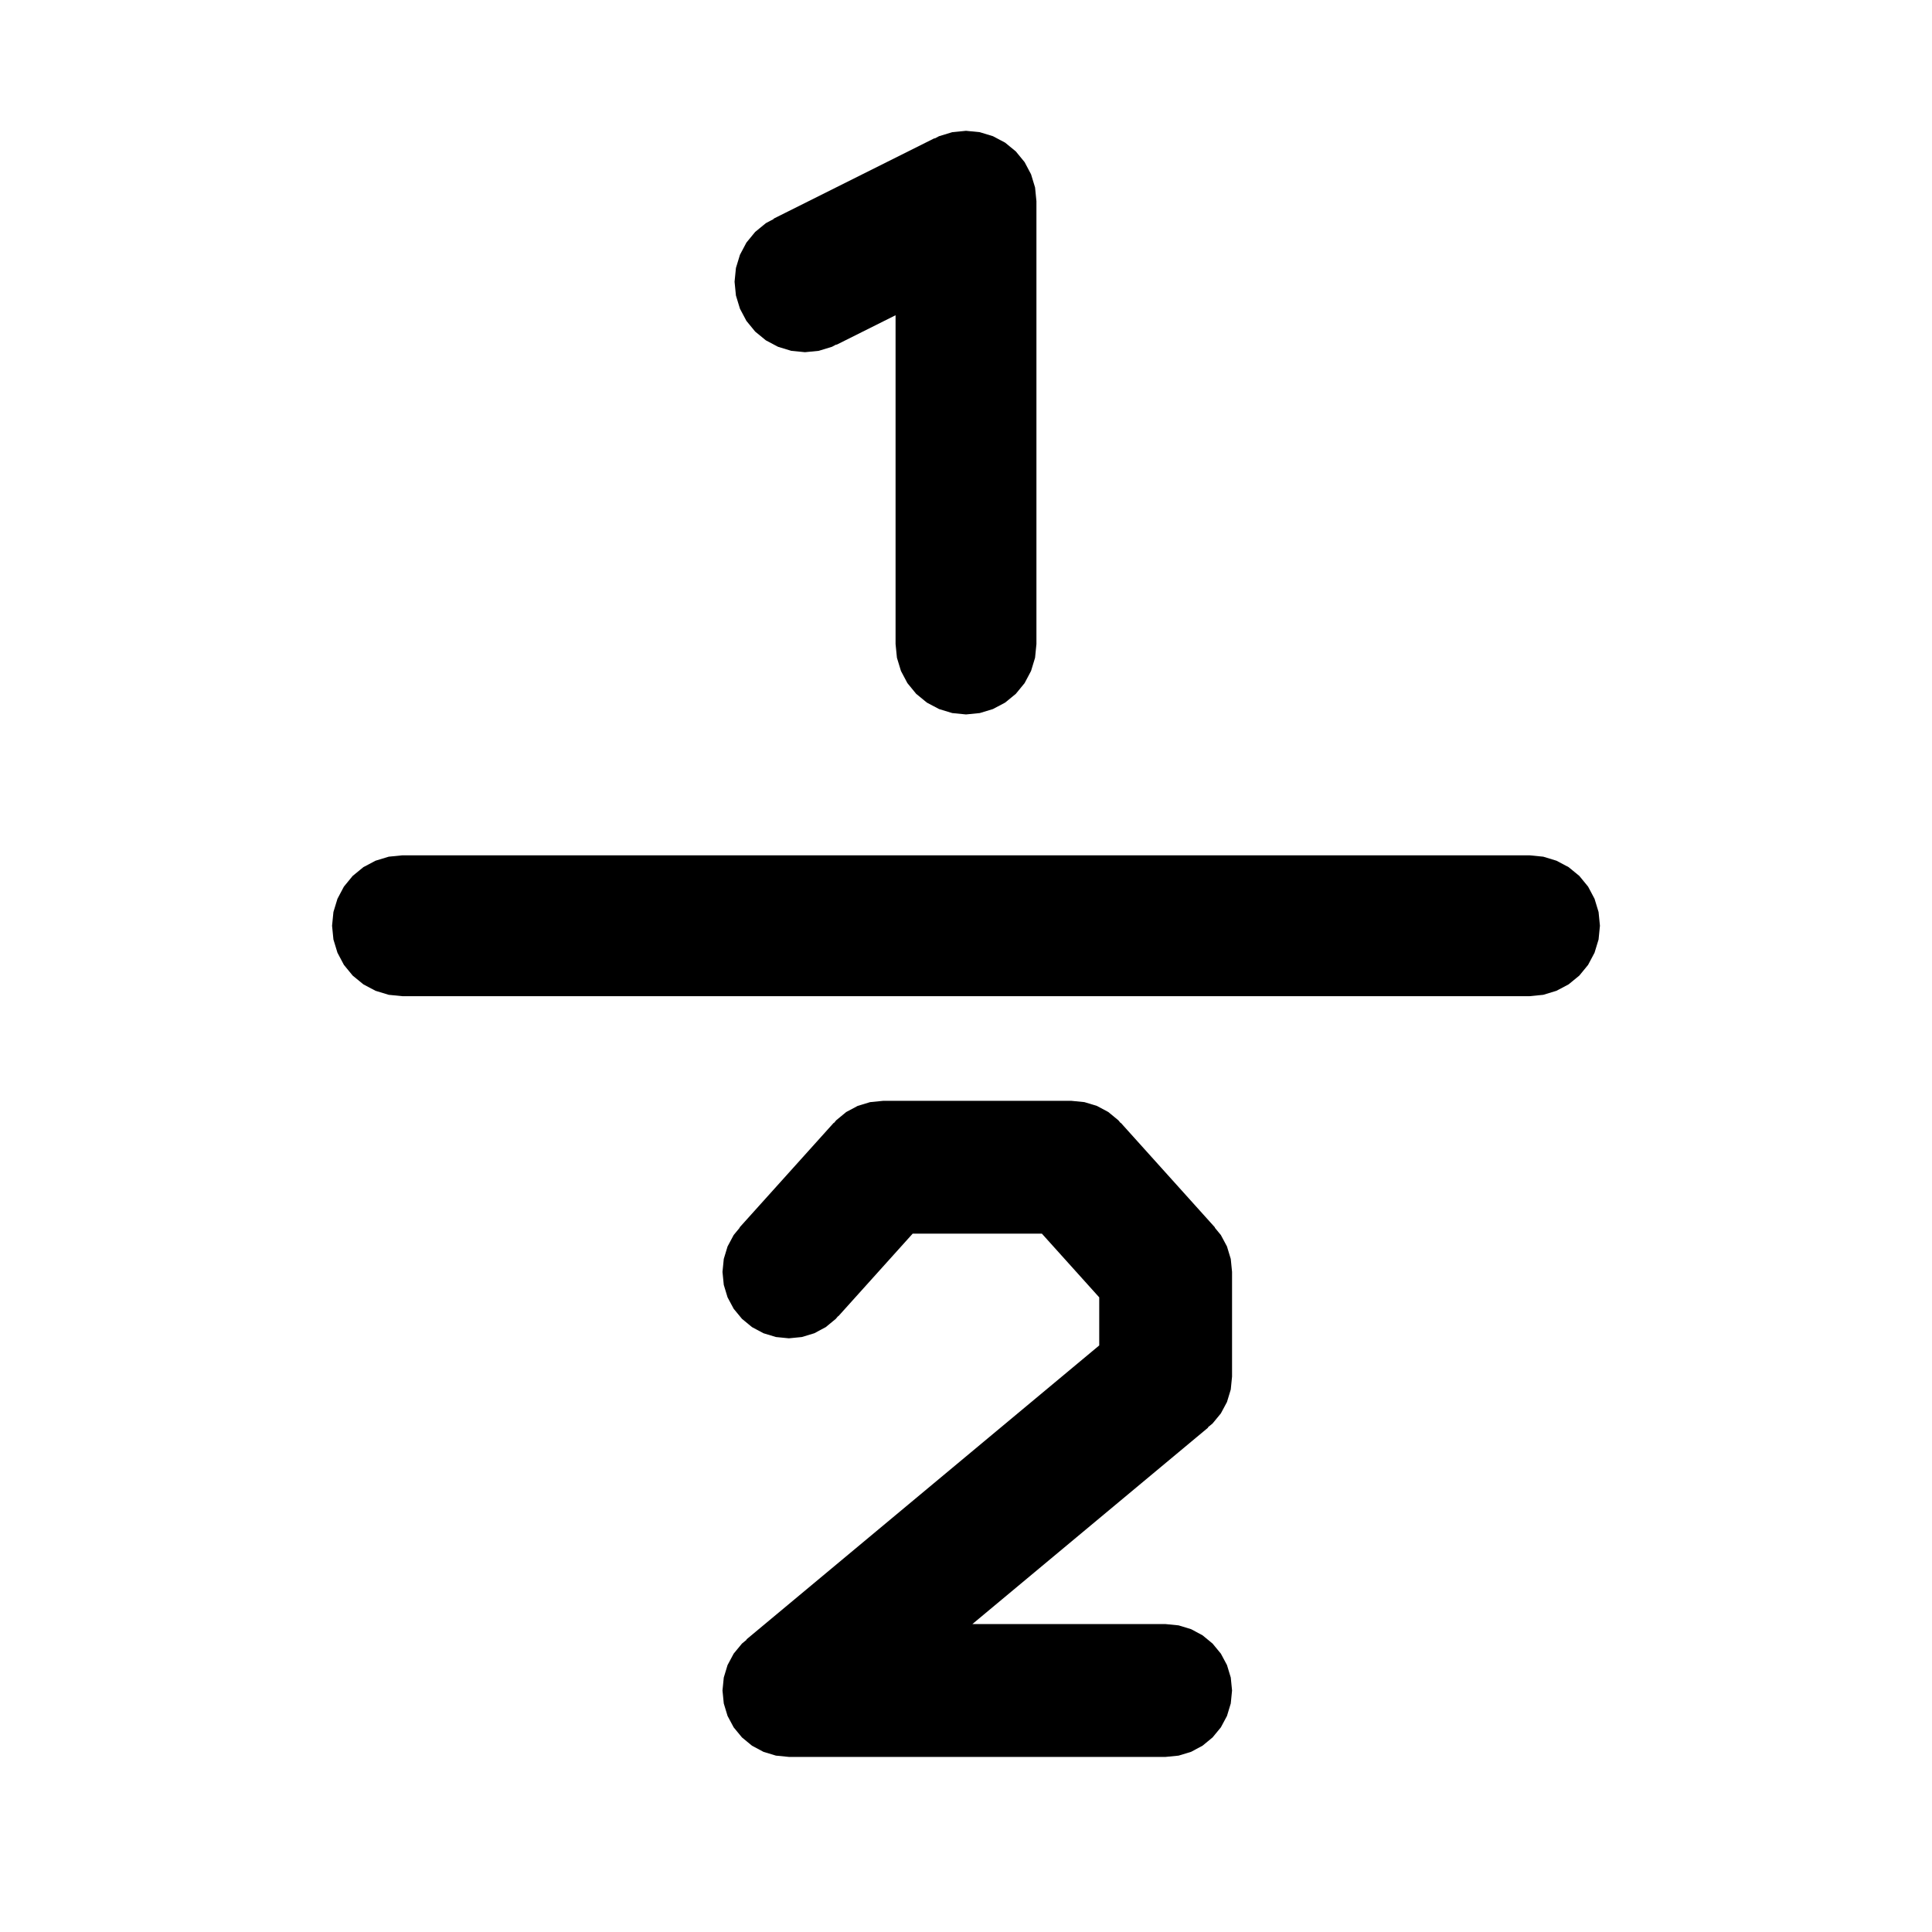
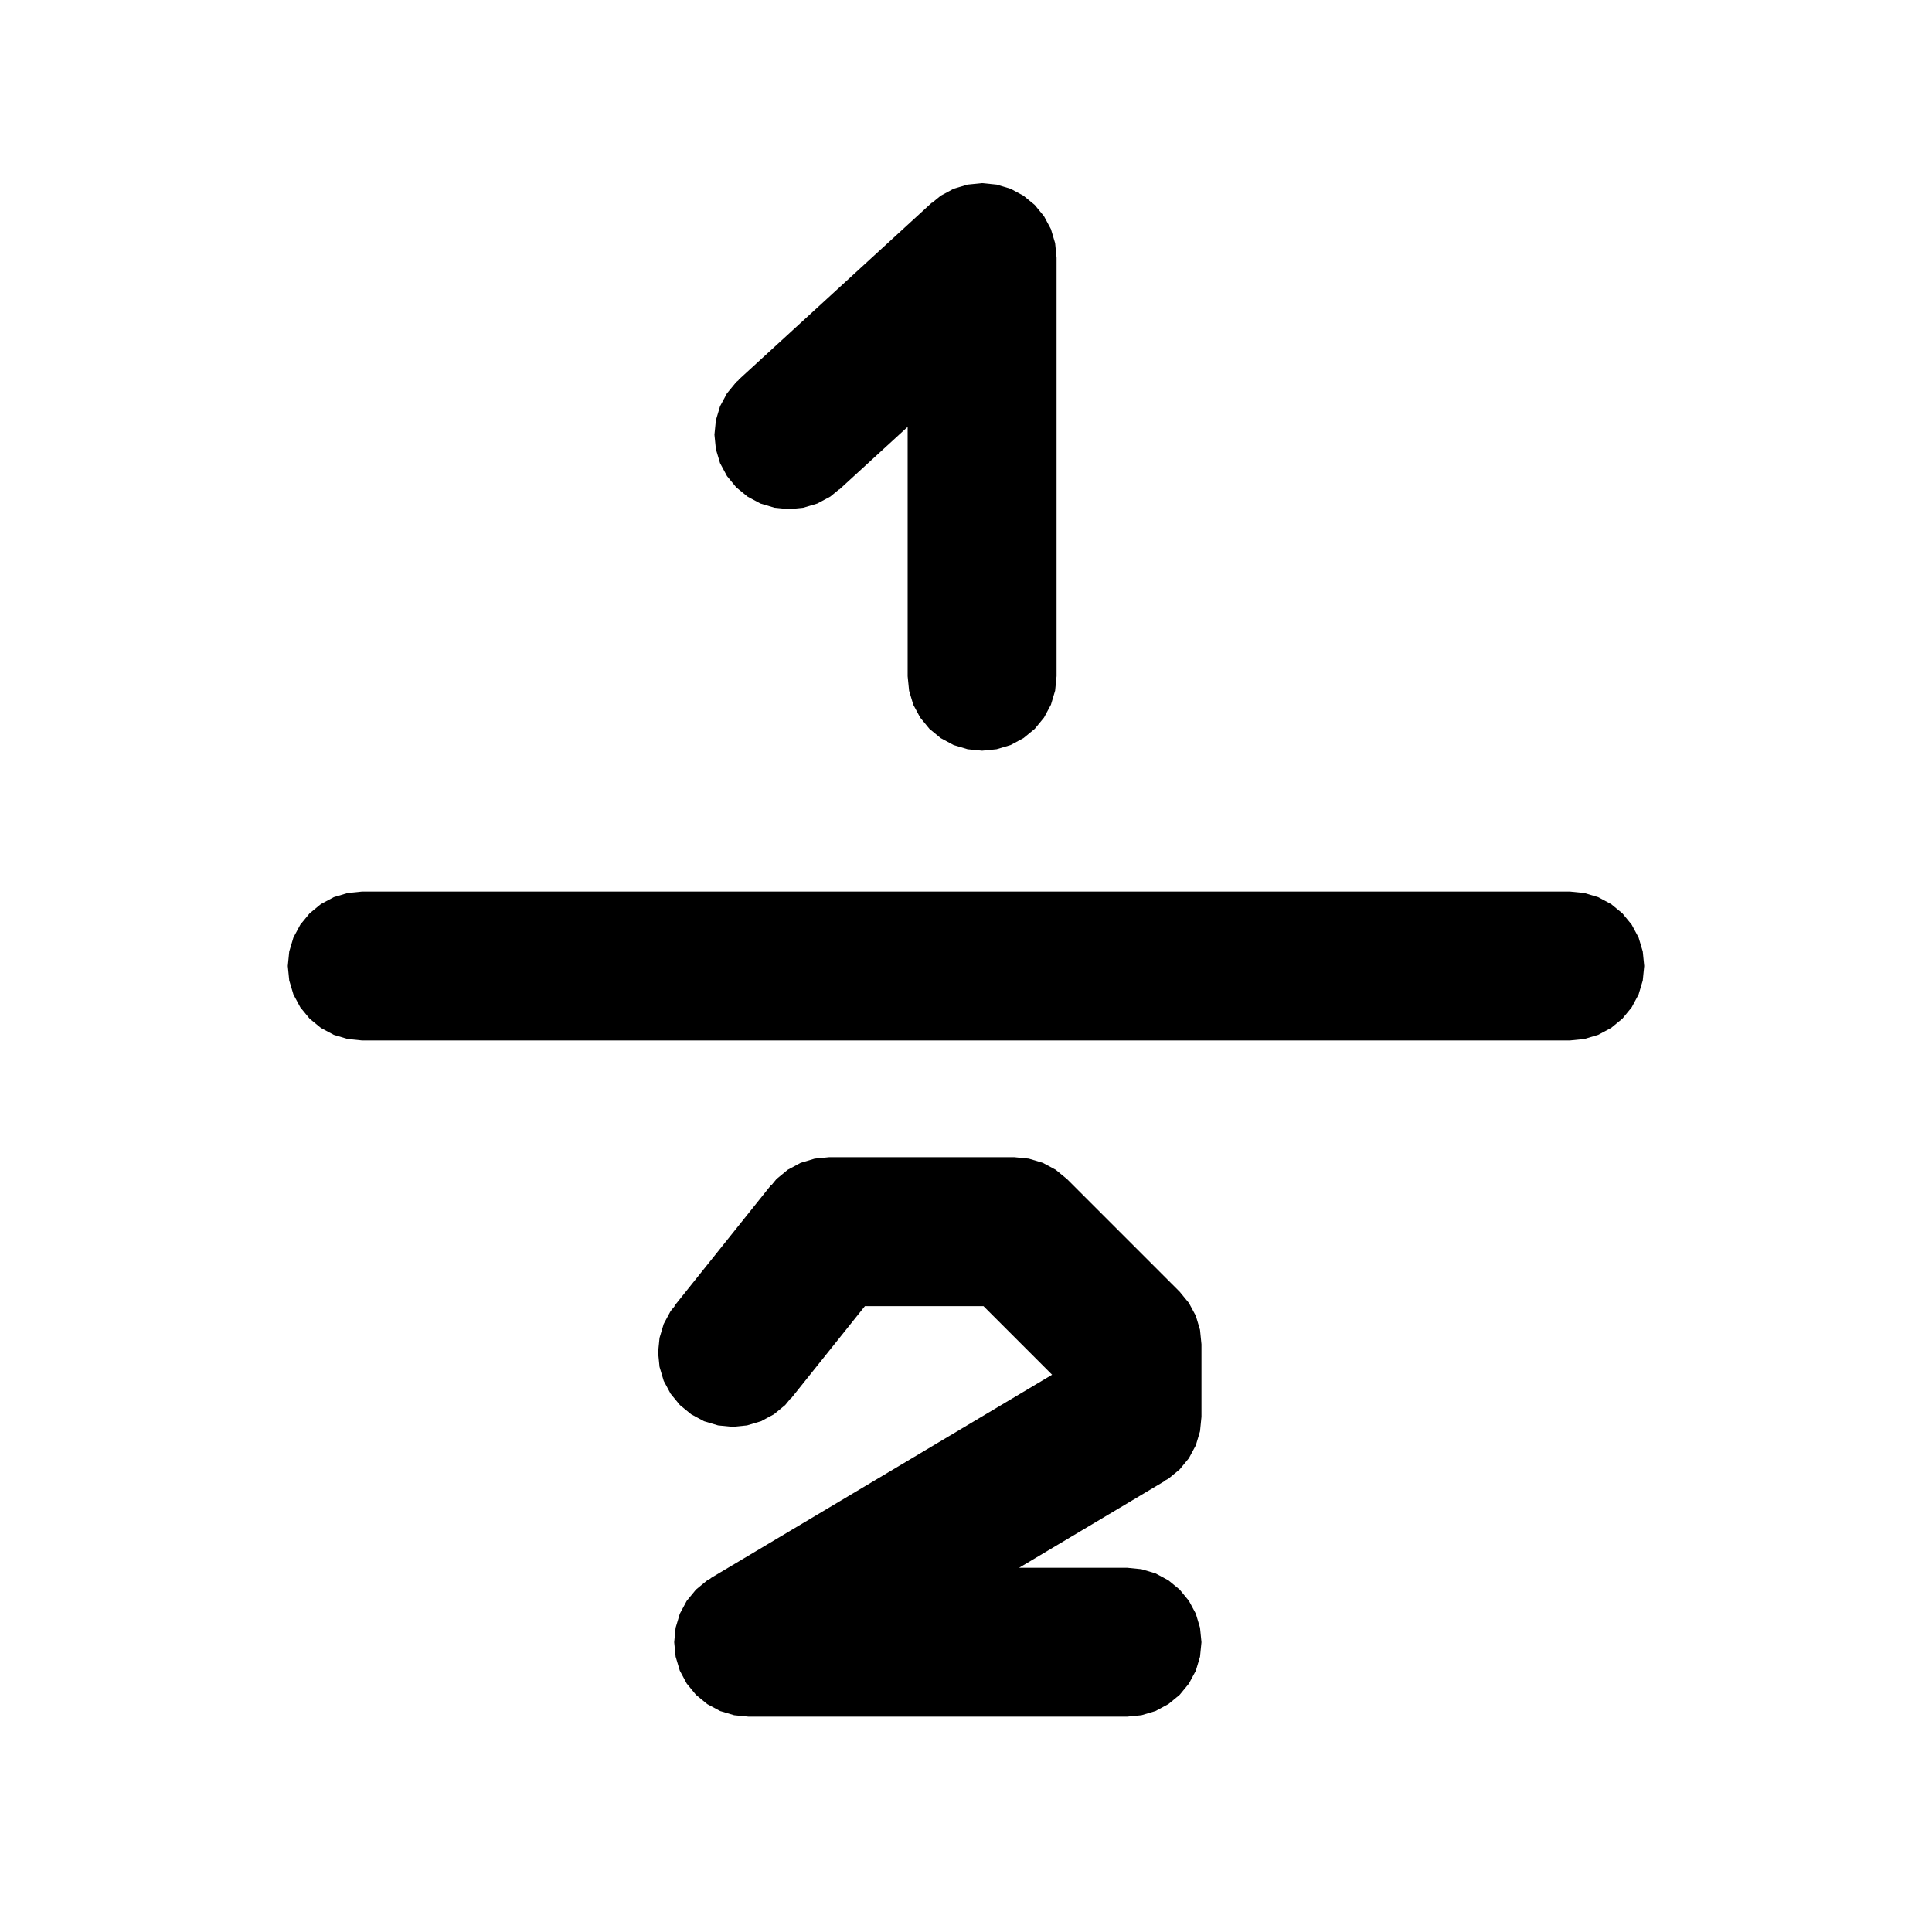
<svg xmlns="http://www.w3.org/2000/svg" width="24" height="24" viewBox="0 0 24 24">
-   <path fill="currentColor" d="M9.609 2.717L11.609 1.717L12.391 3.283L10.391 4.283ZM10.875 3.5L10.858 3.671L10.808 3.835L10.728 3.986L10.619 4.119L10.486 4.228L10.335 4.308L10.171 4.358L10 4.375L9.829 4.358L9.665 4.308L9.514 4.228L9.381 4.119L9.272 3.986L9.192 3.835L9.142 3.671L9.125 3.5L9.142 3.329L9.192 3.165L9.272 3.014L9.381 2.881L9.514 2.772L9.665 2.692L9.829 2.642L10 2.625L10.171 2.642L10.335 2.692L10.486 2.772L10.619 2.881L10.728 3.014L10.808 3.165L10.858 3.329ZM12.875 2.5L12.858 2.671L12.808 2.835L12.728 2.986L12.619 3.119L12.486 3.228L12.335 3.308L12.171 3.358L12 3.375L11.829 3.358L11.665 3.308L11.514 3.228L11.381 3.119L11.272 2.986L11.192 2.835L11.142 2.671L11.125 2.5L11.142 2.329L11.192 2.165L11.272 2.014L11.381 1.881L11.514 1.772L11.665 1.692L11.829 1.642L12 1.625L12.171 1.642L12.335 1.692L12.486 1.772L12.619 1.881L12.728 2.014L12.808 2.165L12.858 2.329ZM12.875 2.5L12.875 8L11.125 8L11.125 2.5ZM12.875 2.5L12.858 2.671L12.808 2.835L12.728 2.986L12.619 3.119L12.486 3.228L12.335 3.308L12.171 3.358L12 3.375L11.829 3.358L11.665 3.308L11.514 3.228L11.381 3.119L11.272 2.986L11.192 2.835L11.142 2.671L11.125 2.5L11.142 2.329L11.192 2.165L11.272 2.014L11.381 1.881L11.514 1.772L11.665 1.692L11.829 1.642L12 1.625L12.171 1.642L12.335 1.692L12.486 1.772L12.619 1.881L12.728 2.014L12.808 2.165L12.858 2.329ZM12.875 8L12.858 8.171L12.808 8.335L12.728 8.486L12.619 8.619L12.486 8.728L12.335 8.808L12.171 8.858L12 8.875L11.829 8.858L11.665 8.808L11.514 8.728L11.381 8.619L11.272 8.486L11.192 8.335L11.142 8.171L11.125 8L11.142 7.829L11.192 7.665L11.272 7.514L11.381 7.381L11.514 7.272L11.665 7.192L11.829 7.142L12 7.125L12.171 7.142L12.335 7.192L12.486 7.272L12.619 7.381L12.728 7.514L12.808 7.665L12.858 7.829ZM5 10.625L19 10.625L19 12.375L5 12.375ZM5.875 11.5L5.858 11.671L5.808 11.835L5.728 11.986L5.619 12.119L5.486 12.228L5.335 12.308L5.171 12.358L5 12.375L4.829 12.358L4.665 12.308L4.514 12.228L4.381 12.119L4.272 11.986L4.192 11.835L4.142 11.671L4.125 11.5L4.142 11.329L4.192 11.165L4.272 11.014L4.381 10.881L4.514 10.772L4.665 10.692L4.829 10.642L5 10.625L5.171 10.642L5.335 10.692L5.486 10.772L5.619 10.881L5.728 11.014L5.808 11.165L5.858 11.329ZM19.875 11.5L19.858 11.671L19.808 11.835L19.728 11.986L19.619 12.119L19.486 12.228L19.335 12.308L19.171 12.358L19 12.375L18.829 12.358L18.665 12.308L18.514 12.228L18.381 12.119L18.272 11.986L18.192 11.835L18.142 11.671L18.125 11.5L18.142 11.329L18.192 11.165L18.272 11.014L18.381 10.881L18.514 10.772L18.665 10.692L18.829 10.642L19 10.625L19.171 10.642L19.335 10.692L19.486 10.772L19.619 10.881L19.728 11.014L19.808 11.165L19.858 11.329ZM9.187 15.248L10.357 13.948L11.583 15.052L10.413 16.352ZM10.625 15.8L10.609 15.961L10.562 16.116L10.486 16.258L10.383 16.383L10.258 16.486L10.116 16.562L9.961 16.609L9.8 16.625L9.639 16.609L9.484 16.562L9.342 16.486L9.217 16.383L9.114 16.258L9.038 16.116L8.991 15.961L8.975 15.8L8.991 15.639L9.038 15.484L9.114 15.342L9.217 15.217L9.342 15.114L9.484 15.038L9.639 14.991L9.8 14.975L9.961 14.991L10.116 15.038L10.258 15.114L10.383 15.217L10.486 15.342L10.562 15.484L10.609 15.639ZM11.795 14.5L11.779 14.661L11.732 14.816L11.656 14.958L11.553 15.083L11.428 15.186L11.286 15.262L11.131 15.309L10.97 15.325L10.809 15.309L10.654 15.262L10.512 15.186L10.387 15.083L10.284 14.958L10.208 14.816L10.161 14.661L10.145 14.5L10.161 14.339L10.208 14.184L10.284 14.042L10.387 13.917L10.512 13.814L10.654 13.738L10.809 13.691L10.97 13.675L11.131 13.691L11.286 13.738L11.428 13.814L11.553 13.917L11.656 14.042L11.732 14.184L11.779 14.339ZM10.97 13.675L13.31 13.675L13.31 15.325L10.97 15.325ZM11.795 14.5L11.779 14.661L11.732 14.816L11.656 14.958L11.553 15.083L11.428 15.186L11.286 15.262L11.131 15.309L10.97 15.325L10.809 15.309L10.654 15.262L10.512 15.186L10.387 15.083L10.284 14.958L10.208 14.816L10.161 14.661L10.145 14.5L10.161 14.339L10.208 14.184L10.284 14.042L10.387 13.917L10.512 13.814L10.654 13.738L10.809 13.691L10.97 13.675L11.131 13.691L11.286 13.738L11.428 13.814L11.553 13.917L11.656 14.042L11.732 14.184L11.779 14.339ZM14.135 14.5L14.119 14.661L14.072 14.816L13.996 14.958L13.893 15.083L13.768 15.186L13.626 15.262L13.471 15.309L13.31 15.325L13.149 15.309L12.994 15.262L12.852 15.186L12.727 15.083L12.624 14.958L12.548 14.816L12.501 14.661L12.485 14.5L12.501 14.339L12.548 14.184L12.624 14.042L12.727 13.917L12.852 13.814L12.994 13.738L13.149 13.691L13.31 13.675L13.471 13.691L13.626 13.738L13.768 13.814L13.893 13.917L13.996 14.042L14.072 14.184L14.119 14.339ZM13.923 13.948L15.093 15.248L13.867 16.352L12.697 15.052ZM14.135 14.5L14.119 14.661L14.072 14.816L13.996 14.958L13.893 15.083L13.768 15.186L13.626 15.262L13.471 15.309L13.31 15.325L13.149 15.309L12.994 15.262L12.852 15.186L12.727 15.083L12.624 14.958L12.548 14.816L12.501 14.661L12.485 14.5L12.501 14.339L12.548 14.184L12.624 14.042L12.727 13.917L12.852 13.814L12.994 13.738L13.149 13.691L13.31 13.675L13.471 13.691L13.626 13.738L13.768 13.814L13.893 13.917L13.996 14.042L14.072 14.184L14.119 14.339ZM15.305 15.8L15.289 15.961L15.242 16.116L15.166 16.258L15.063 16.383L14.938 16.486L14.796 16.562L14.641 16.609L14.48 16.625L14.319 16.609L14.164 16.562L14.022 16.486L13.897 16.383L13.794 16.258L13.718 16.116L13.671 15.961L13.655 15.8L13.671 15.639L13.718 15.484L13.794 15.342L13.897 15.217L14.022 15.114L14.164 15.038L14.319 14.991L14.48 14.975L14.641 14.991L14.796 15.038L14.938 15.114L15.063 15.217L15.166 15.342L15.242 15.484L15.289 15.639ZM15.305 15.8L15.305 17.1L13.655 17.1L13.655 15.8ZM15.305 15.8L15.289 15.961L15.242 16.116L15.166 16.258L15.063 16.383L14.938 16.486L14.796 16.562L14.641 16.609L14.48 16.625L14.319 16.609L14.164 16.562L14.022 16.486L13.897 16.383L13.794 16.258L13.718 16.116L13.671 15.961L13.655 15.8L13.671 15.639L13.718 15.484L13.794 15.342L13.897 15.217L14.022 15.114L14.164 15.038L14.319 14.991L14.48 14.975L14.641 14.991L14.796 15.038L14.938 15.114L15.063 15.217L15.166 15.342L15.242 15.484L15.289 15.639ZM15.305 17.1L15.289 17.261L15.242 17.416L15.166 17.558L15.063 17.683L14.938 17.786L14.796 17.862L14.641 17.909L14.48 17.925L14.319 17.909L14.164 17.862L14.022 17.786L13.897 17.683L13.794 17.558L13.718 17.416L13.671 17.261L13.655 17.1L13.671 16.939L13.718 16.784L13.794 16.642L13.897 16.517L14.022 16.414L14.164 16.338L14.319 16.291L14.48 16.275L14.641 16.291L14.796 16.338L14.938 16.414L15.063 16.517L15.166 16.642L15.242 16.784L15.289 16.939ZM15.008 17.734L10.328 21.634L9.272 20.366L13.952 16.466ZM15.305 17.1L15.289 17.261L15.242 17.416L15.166 17.558L15.063 17.683L14.938 17.786L14.796 17.862L14.641 17.909L14.48 17.925L14.319 17.909L14.164 17.862L14.022 17.786L13.897 17.683L13.794 17.558L13.718 17.416L13.671 17.261L13.655 17.1L13.671 16.939L13.718 16.784L13.794 16.642L13.897 16.517L14.022 16.414L14.164 16.338L14.319 16.291L14.48 16.275L14.641 16.291L14.796 16.338L14.938 16.414L15.063 16.517L15.166 16.642L15.242 16.784L15.289 16.939ZM10.625 21L10.609 21.161L10.562 21.316L10.486 21.458L10.383 21.583L10.258 21.686L10.116 21.762L9.961 21.809L9.8 21.825L9.639 21.809L9.484 21.762L9.342 21.686L9.217 21.583L9.114 21.458L9.038 21.316L8.991 21.161L8.975 21L8.991 20.839L9.038 20.684L9.114 20.542L9.217 20.417L9.342 20.314L9.484 20.238L9.639 20.191L9.8 20.175L9.961 20.191L10.116 20.238L10.258 20.314L10.383 20.417L10.486 20.542L10.562 20.684L10.609 20.839ZM9.8 20.175L14.48 20.175L14.48 21.825L9.8 21.825ZM10.625 21L10.609 21.161L10.562 21.316L10.486 21.458L10.383 21.583L10.258 21.686L10.116 21.762L9.961 21.809L9.8 21.825L9.639 21.809L9.484 21.762L9.342 21.686L9.217 21.583L9.114 21.458L9.038 21.316L8.991 21.161L8.975 21L8.991 20.839L9.038 20.684L9.114 20.542L9.217 20.417L9.342 20.314L9.484 20.238L9.639 20.191L9.8 20.175L9.961 20.191L10.116 20.238L10.258 20.314L10.383 20.417L10.486 20.542L10.562 20.684L10.609 20.839ZM15.305 21L15.289 21.161L15.242 21.316L15.166 21.458L15.063 21.583L14.938 21.686L14.796 21.762L14.641 21.809L14.48 21.825L14.319 21.809L14.164 21.762L14.022 21.686L13.897 21.583L13.794 21.458L13.718 21.316L13.671 21.161L13.655 21L13.671 20.839L13.718 20.684L13.794 20.542L13.897 20.417L14.022 20.314L14.164 20.238L14.319 20.191L14.48 20.175L14.641 20.191L14.796 20.238L14.938 20.314L15.063 20.417L15.166 20.542L15.242 20.684L15.289 20.839Z" />
+   <path fill="currentColor" d="M9.175 4.718L11.575 2.518L12.825 3.882L10.425 6.082ZM10.725 5.4L10.707 5.58L10.655 5.754L10.569 5.914L10.454 6.054L10.314 6.169L10.154 6.255L9.98 6.307L9.8 6.325L9.62 6.307L9.446 6.255L9.286 6.169L9.146 6.054L9.031 5.914L8.945 5.754L8.893 5.58L8.875 5.4L8.893 5.22L8.945 5.046L9.031 4.886L9.146 4.746L9.286 4.631L9.446 4.545L9.62 4.493L9.8 4.475L9.98 4.493L10.154 4.545L10.314 4.631L10.454 4.746L10.569 4.886L10.655 5.046L10.707 5.22ZM13.125 3.2L13.107 3.38L13.055 3.554L12.969 3.714L12.854 3.854L12.714 3.969L12.554 4.055L12.38 4.107L12.2 4.125L12.02 4.107L11.846 4.055L11.686 3.969L11.546 3.854L11.431 3.714L11.345 3.554L11.293 3.38L11.275 3.2L11.293 3.02L11.345 2.846L11.431 2.686L11.546 2.546L11.686 2.431L11.846 2.345L12.02 2.293L12.2 2.275L12.38 2.293L12.554 2.345L12.714 2.431L12.854 2.546L12.969 2.686L13.055 2.846L13.107 3.02ZM13.125 3.2L13.125 8.4L11.275 8.4L11.275 3.2ZM13.125 3.2L13.107 3.38L13.055 3.554L12.969 3.714L12.854 3.854L12.714 3.969L12.554 4.055L12.38 4.107L12.2 4.125L12.02 4.107L11.846 4.055L11.686 3.969L11.546 3.854L11.431 3.714L11.345 3.554L11.293 3.38L11.275 3.2L11.293 3.02L11.345 2.846L11.431 2.686L11.546 2.546L11.686 2.431L11.846 2.345L12.02 2.293L12.2 2.275L12.38 2.293L12.554 2.345L12.714 2.431L12.854 2.546L12.969 2.686L13.055 2.846L13.107 3.02ZM13.125 8.4L13.107 8.58L13.055 8.754L12.969 8.914L12.854 9.054L12.714 9.169L12.554 9.255L12.38 9.307L12.2 9.325L12.02 9.307L11.846 9.255L11.686 9.169L11.546 9.054L11.431 8.914L11.345 8.754L11.293 8.58L11.275 8.4L11.293 8.22L11.345 8.046L11.431 7.886L11.546 7.746L11.686 7.631L11.846 7.545L12.02 7.493L12.2 7.475L12.38 7.493L12.554 7.545L12.714 7.631L12.854 7.746L12.969 7.886L13.055 8.046L13.107 8.22ZM4.5 11.075L19.5 11.075L19.5 12.925L4.5 12.925ZM5.425 12L5.407 12.18L5.355 12.354L5.269 12.514L5.154 12.654L5.014 12.769L4.854 12.855L4.68 12.907L4.5 12.925L4.32 12.907L4.146 12.855L3.986 12.769L3.846 12.654L3.731 12.514L3.645 12.354L3.593 12.18L3.575 12L3.593 11.82L3.645 11.646L3.731 11.486L3.846 11.346L3.986 11.231L4.146 11.145L4.32 11.093L4.5 11.075L4.68 11.093L4.854 11.145L5.014 11.231L5.154 11.346L5.269 11.486L5.355 11.646L5.407 11.82ZM20.425 12L20.407 12.18L20.355 12.354L20.269 12.514L20.154 12.654L20.014 12.769L19.854 12.855L19.68 12.907L19.5 12.925L19.32 12.907L19.146 12.855L18.986 12.769L18.846 12.654L18.731 12.514L18.645 12.354L18.593 12.18L18.575 12L18.593 11.82L18.645 11.646L18.731 11.486L18.846 11.346L18.986 11.231L19.146 11.145L19.32 11.093L19.5 11.075L19.68 11.093L19.854 11.145L20.014 11.231L20.154 11.346L20.269 11.486L20.355 11.646L20.407 11.82ZM8.378 16.222L9.578 14.722L11.022 15.878L9.822 17.378ZM10.025 16.8L10.007 16.98L9.955 17.154L9.869 17.314L9.754 17.454L9.614 17.569L9.454 17.655L9.28 17.707L9.1 17.725L8.92 17.707L8.746 17.655L8.586 17.569L8.446 17.454L8.331 17.314L8.245 17.154L8.193 16.98L8.175 16.8L8.193 16.62L8.245 16.446L8.331 16.286L8.446 16.146L8.586 16.031L8.746 15.945L8.92 15.893L9.1 15.875L9.28 15.893L9.454 15.945L9.614 16.031L9.754 16.146L9.869 16.286L9.955 16.446L10.007 16.62ZM11.225 15.3L11.207 15.48L11.155 15.654L11.069 15.814L10.954 15.954L10.814 16.069L10.654 16.155L10.48 16.207L10.3 16.225L10.12 16.207L9.946 16.155L9.786 16.069L9.646 15.954L9.531 15.814L9.445 15.654L9.393 15.48L9.375 15.3L9.393 15.12L9.445 14.946L9.531 14.786L9.646 14.646L9.786 14.531L9.946 14.445L10.12 14.393L10.3 14.375L10.48 14.393L10.654 14.445L10.814 14.531L10.954 14.646L11.069 14.786L11.155 14.946L11.207 15.12ZM10.3 14.375L12.6 14.375L12.6 16.225L10.3 16.225ZM11.225 15.3L11.207 15.48L11.155 15.654L11.069 15.814L10.954 15.954L10.814 16.069L10.654 16.155L10.48 16.207L10.3 16.225L10.12 16.207L9.946 16.155L9.786 16.069L9.646 15.954L9.531 15.814L9.445 15.654L9.393 15.48L9.375 15.3L9.393 15.12L9.445 14.946L9.531 14.786L9.646 14.646L9.786 14.531L9.946 14.445L10.12 14.393L10.3 14.375L10.48 14.393L10.654 14.445L10.814 14.531L10.954 14.646L11.069 14.786L11.155 14.946L11.207 15.12ZM13.525 15.3L13.507 15.48L13.455 15.654L13.369 15.814L13.254 15.954L13.114 16.069L12.954 16.155L12.78 16.207L12.6 16.225L12.42 16.207L12.246 16.155L12.086 16.069L11.946 15.954L11.831 15.814L11.745 15.654L11.693 15.48L11.675 15.3L11.693 15.12L11.745 14.946L11.831 14.786L11.946 14.646L12.086 14.531L12.246 14.445L12.42 14.393L12.6 14.375L12.78 14.393L12.954 14.445L13.114 14.531L13.254 14.646L13.369 14.786L13.455 14.946L13.507 15.12ZM13.254 14.646L14.654 16.046L13.346 17.354L11.946 15.954ZM13.525 15.3L13.507 15.48L13.455 15.654L13.369 15.814L13.254 15.954L13.114 16.069L12.954 16.155L12.78 16.207L12.6 16.225L12.42 16.207L12.246 16.155L12.086 16.069L11.946 15.954L11.831 15.814L11.745 15.654L11.693 15.48L11.675 15.3L11.693 15.12L11.745 14.946L11.831 14.786L11.946 14.646L12.086 14.531L12.246 14.445L12.42 14.393L12.6 14.375L12.78 14.393L12.954 14.445L13.114 14.531L13.254 14.646L13.369 14.786L13.455 14.946L13.507 15.12ZM14.925 16.7L14.907 16.88L14.855 17.054L14.769 17.214L14.654 17.354L14.514 17.469L14.354 17.555L14.18 17.607L14 17.625L13.82 17.607L13.646 17.555L13.486 17.469L13.346 17.354L13.231 17.214L13.145 17.054L13.093 16.88L13.075 16.7L13.093 16.52L13.145 16.346L13.231 16.186L13.346 16.046L13.486 15.931L13.646 15.845L13.82 15.793L14 15.775L14.18 15.793L14.354 15.845L14.514 15.931L14.654 16.046L14.769 16.186L14.855 16.346L14.907 16.52ZM14.925 16.7L14.925 17.6L13.075 17.6L13.075 16.7ZM14.925 16.7L14.907 16.88L14.855 17.054L14.769 17.214L14.654 17.354L14.514 17.469L14.354 17.555L14.18 17.607L14 17.625L13.82 17.607L13.646 17.555L13.486 17.469L13.346 17.354L13.231 17.214L13.145 17.054L13.093 16.88L13.075 16.7L13.093 16.52L13.145 16.346L13.231 16.186L13.346 16.046L13.486 15.931L13.646 15.845L13.82 15.793L14 15.775L14.18 15.793L14.354 15.845L14.514 15.931L14.654 16.046L14.769 16.186L14.855 16.346L14.907 16.52ZM14.925 17.6L14.907 17.78L14.855 17.954L14.769 18.114L14.654 18.254L14.514 18.369L14.354 18.455L14.18 18.507L14 18.525L13.82 18.507L13.646 18.455L13.486 18.369L13.346 18.254L13.231 18.114L13.145 17.954L13.093 17.78L13.075 17.6L13.093 17.42L13.145 17.246L13.231 17.086L13.346 16.946L13.486 16.831L13.646 16.745L13.82 16.693L14 16.675L14.18 16.693L14.354 16.745L14.514 16.831L14.654 16.946L14.769 17.086L14.855 17.246L14.907 17.42ZM14.473 18.395L9.773 21.195L8.827 19.605L13.527 16.805ZM14.925 17.6L14.907 17.78L14.855 17.954L14.769 18.114L14.654 18.254L14.514 18.369L14.354 18.455L14.18 18.507L14 18.525L13.82 18.507L13.646 18.455L13.486 18.369L13.346 18.254L13.231 18.114L13.145 17.954L13.093 17.78L13.075 17.6L13.093 17.42L13.145 17.246L13.231 17.086L13.346 16.946L13.486 16.831L13.646 16.745L13.82 16.693L14 16.675L14.18 16.693L14.354 16.745L14.514 16.831L14.654 16.946L14.769 17.086L14.855 17.246L14.907 17.42ZM10.225 20.4L10.207 20.58L10.155 20.754L10.069 20.914L9.954 21.054L9.814 21.169L9.654 21.255L9.48 21.307L9.3 21.325L9.12 21.307L8.946 21.255L8.786 21.169L8.646 21.054L8.531 20.914L8.445 20.754L8.393 20.58L8.375 20.4L8.393 20.22L8.445 20.046L8.531 19.886L8.646 19.746L8.786 19.631L8.946 19.545L9.12 19.493L9.3 19.475L9.48 19.493L9.654 19.545L9.814 19.631L9.954 19.746L10.069 19.886L10.155 20.046L10.207 20.22ZM9.3 19.475L14 19.475L14 21.325L9.3 21.325ZM10.225 20.4L10.207 20.58L10.155 20.754L10.069 20.914L9.954 21.054L9.814 21.169L9.654 21.255L9.48 21.307L9.3 21.325L9.12 21.307L8.946 21.255L8.786 21.169L8.646 21.054L8.531 20.914L8.445 20.754L8.393 20.58L8.375 20.4L8.393 20.22L8.445 20.046L8.531 19.886L8.646 19.746L8.786 19.631L8.946 19.545L9.12 19.493L9.3 19.475L9.48 19.493L9.654 19.545L9.814 19.631L9.954 19.746L10.069 19.886L10.155 20.046L10.207 20.22ZM14.925 20.4L14.907 20.58L14.855 20.754L14.769 20.914L14.654 21.054L14.514 21.169L14.354 21.255L14.18 21.307L14 21.325L13.82 21.307L13.646 21.255L13.486 21.169L13.346 21.054L13.231 20.914L13.145 20.754L13.093 20.58L13.075 20.4L13.093 20.22L13.145 20.046L13.231 19.886L13.346 19.746L13.486 19.631L13.646 19.545L13.82 19.493L14 19.475L14.18 19.493L14.354 19.545L14.514 19.631L14.654 19.746L14.769 19.886L14.855 20.046L14.907 20.22Z" />
</svg>
